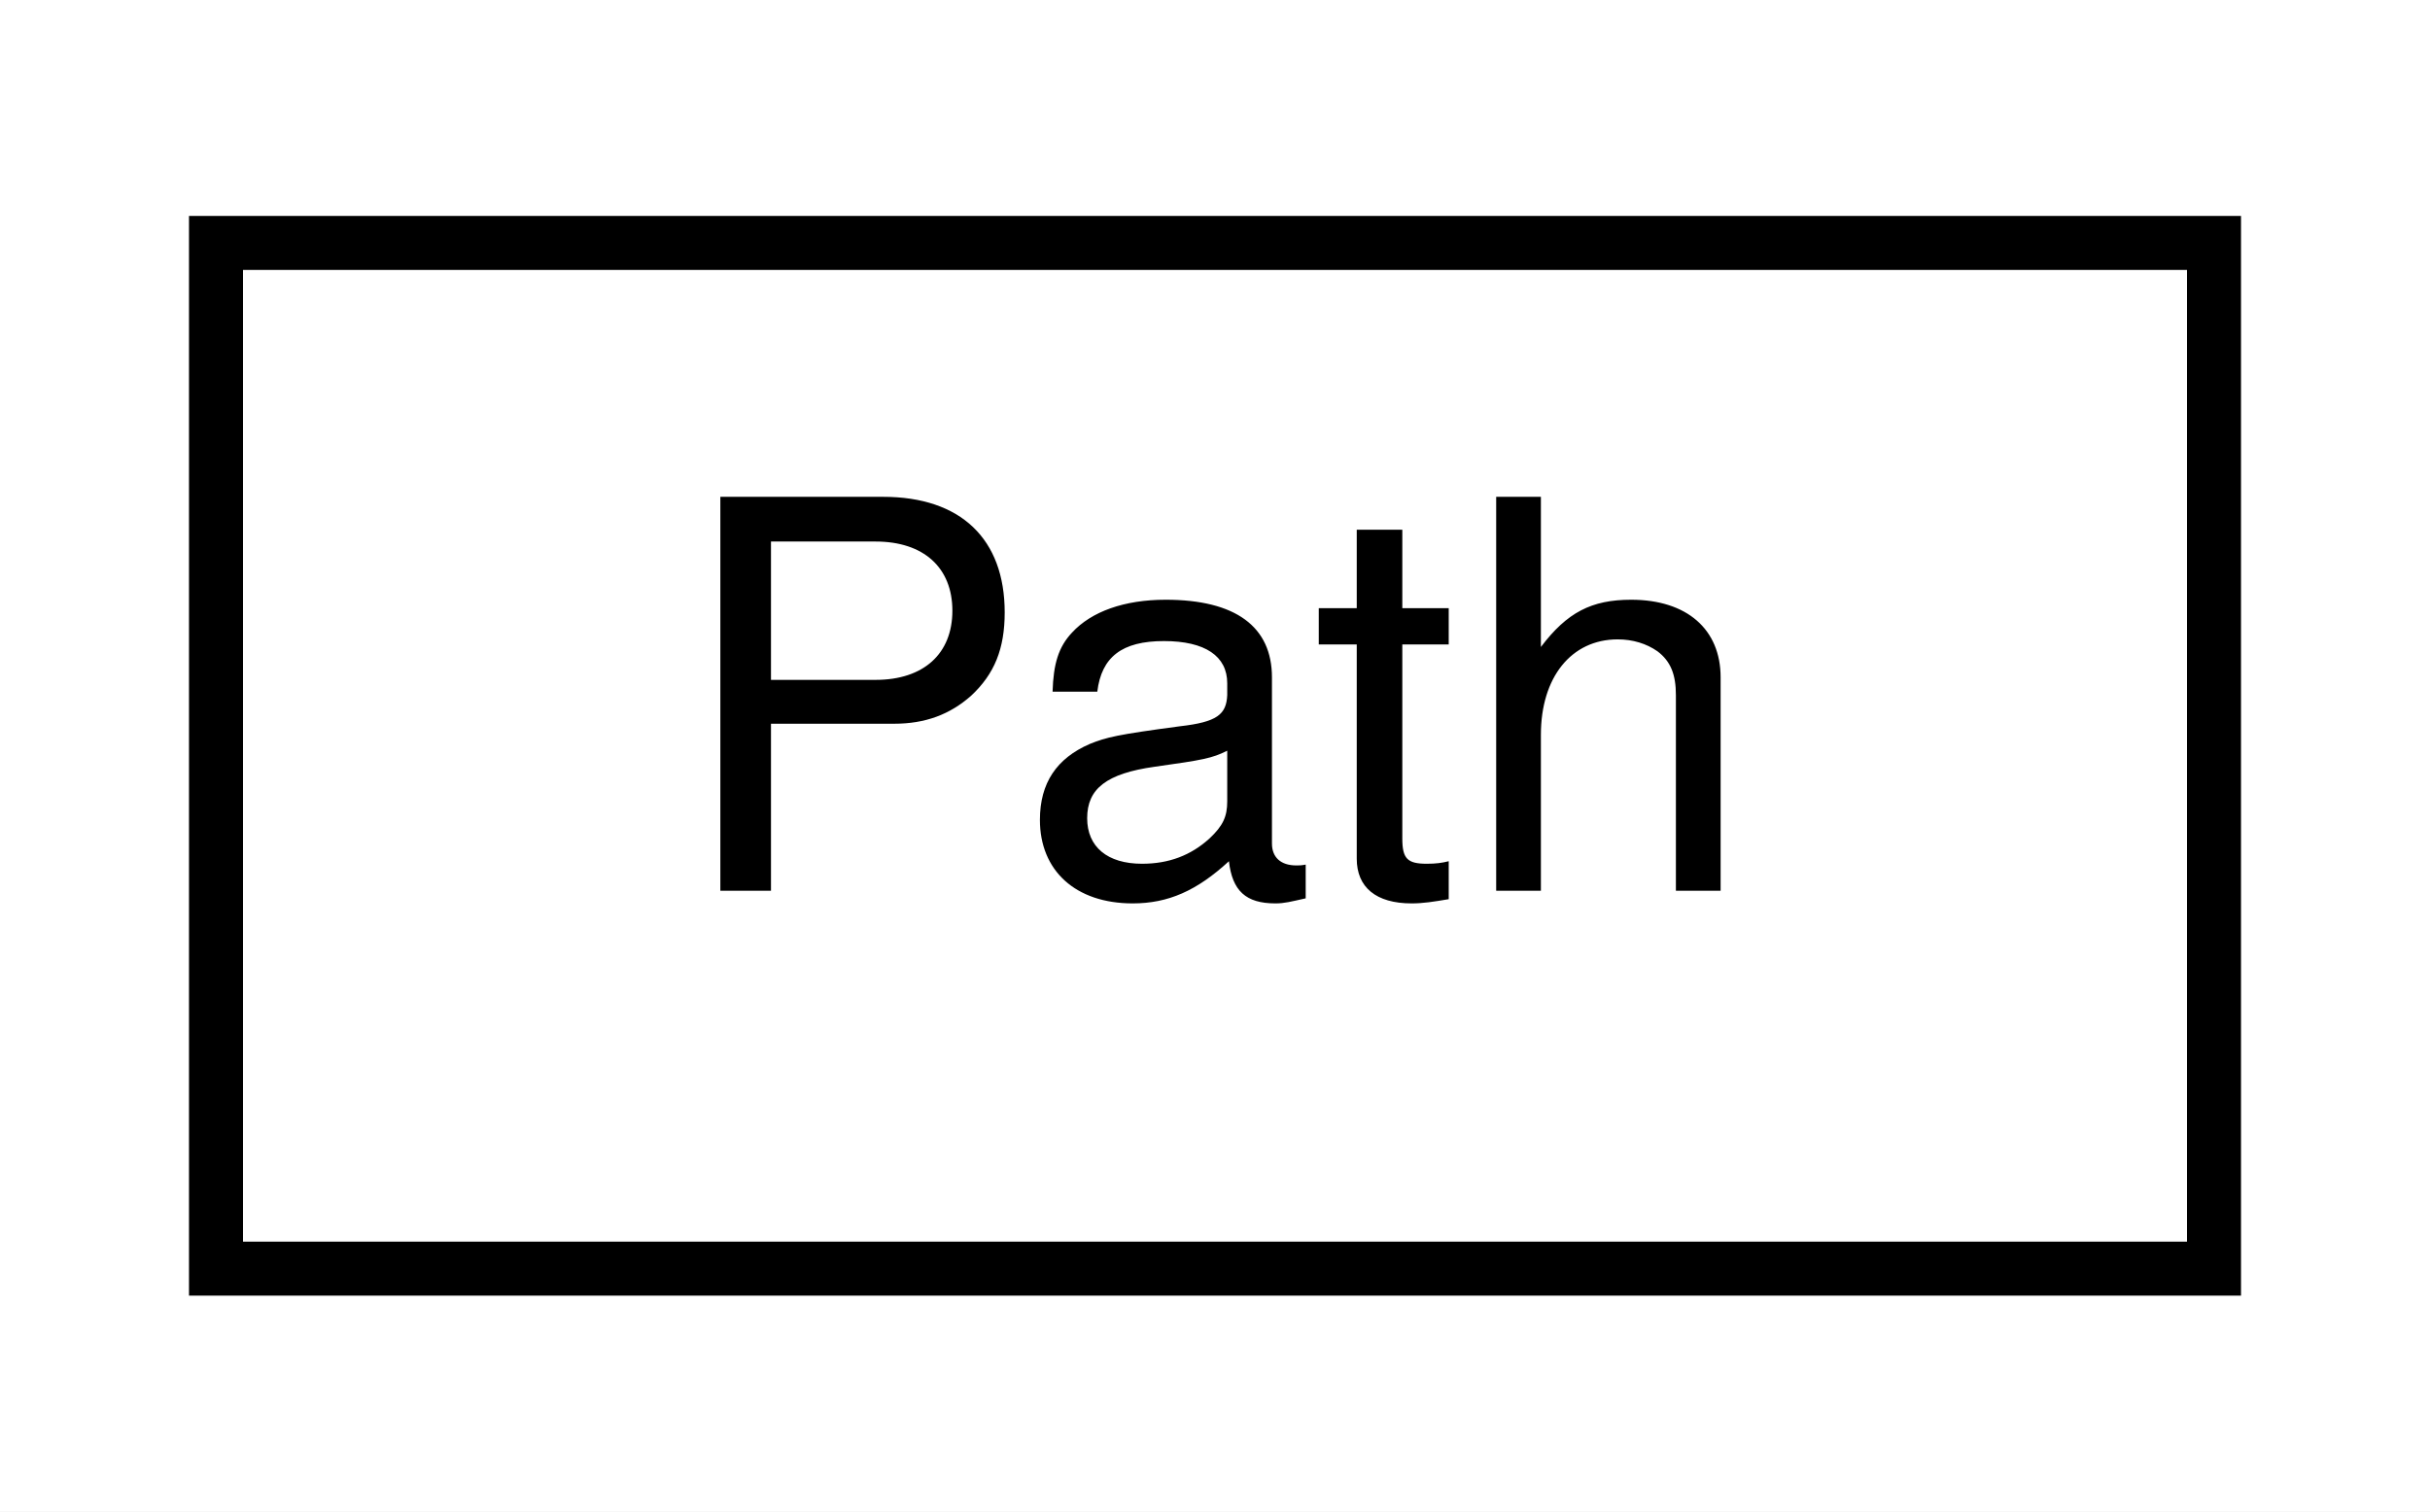
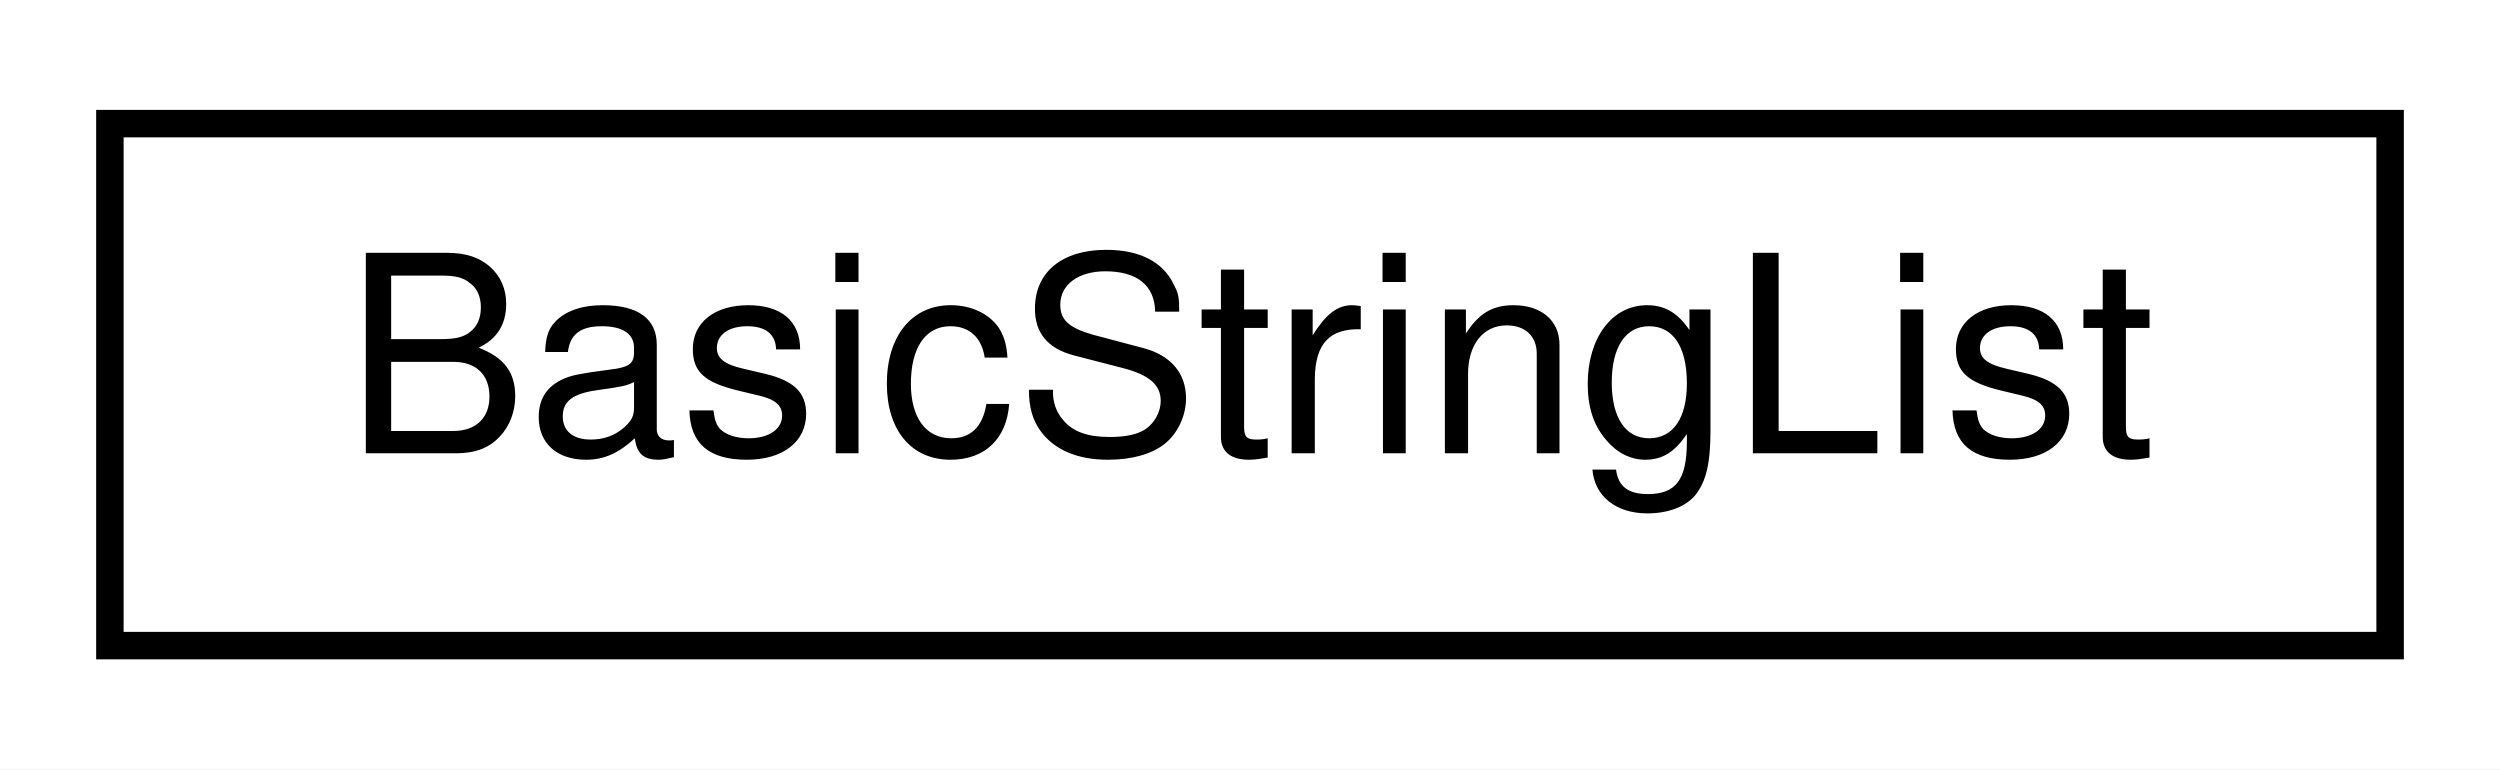
- <svg xmlns="http://www.w3.org/2000/svg" xmlns:xlink="http://www.w3.org/1999/xlink" width="45pt" height="28pt" viewBox="0.00 0.00 45.00 28.00">
+ <svg xmlns="http://www.w3.org/2000/svg" xmlns:xlink="http://www.w3.org/1999/xlink" width="91pt" height="28pt" viewBox="0.00 0.00 91.00 28.00">
  <g id="graph0" class="graph" transform="scale(1 1) rotate(0) translate(4 24)">
-     <polygon fill="white" stroke="none" points="-4,4 -4,-24 41,-24 41,4 -4,4" />
+     <polygon fill="white" stroke="none" points="-4,4 -4,-24 87,-24 87,4 -4,4" />
    <g id="node1" class="node">
      <g id="a_node1">
-         <a xlink:href="class_path.html" target="_top" xlink:title=" ">
-           <polygon fill="white" stroke="black" points="0,-0.5 0,-19.5 37,-19.5 37,-0.5 0,-0.5" />
-           <text text-anchor="middle" x="18.5" y="-7.5" font-family="Helvetica,sans-Serif" font-size="10.00">Path</text>
+         <a xlink:href="class_basic_string_list.html" target="_top" xlink:title="The string list template class.">
+           <polygon fill="white" stroke="black" points="0,-0.5 0,-19.5 83,-19.5 83,-0.5 0,-0.5" />
+           <text text-anchor="middle" x="41.5" y="-7.5" font-family="Helvetica,sans-Serif" font-size="10.00">BasicStringList</text>
        </a>
      </g>
    </g>
  </g>
</svg>
